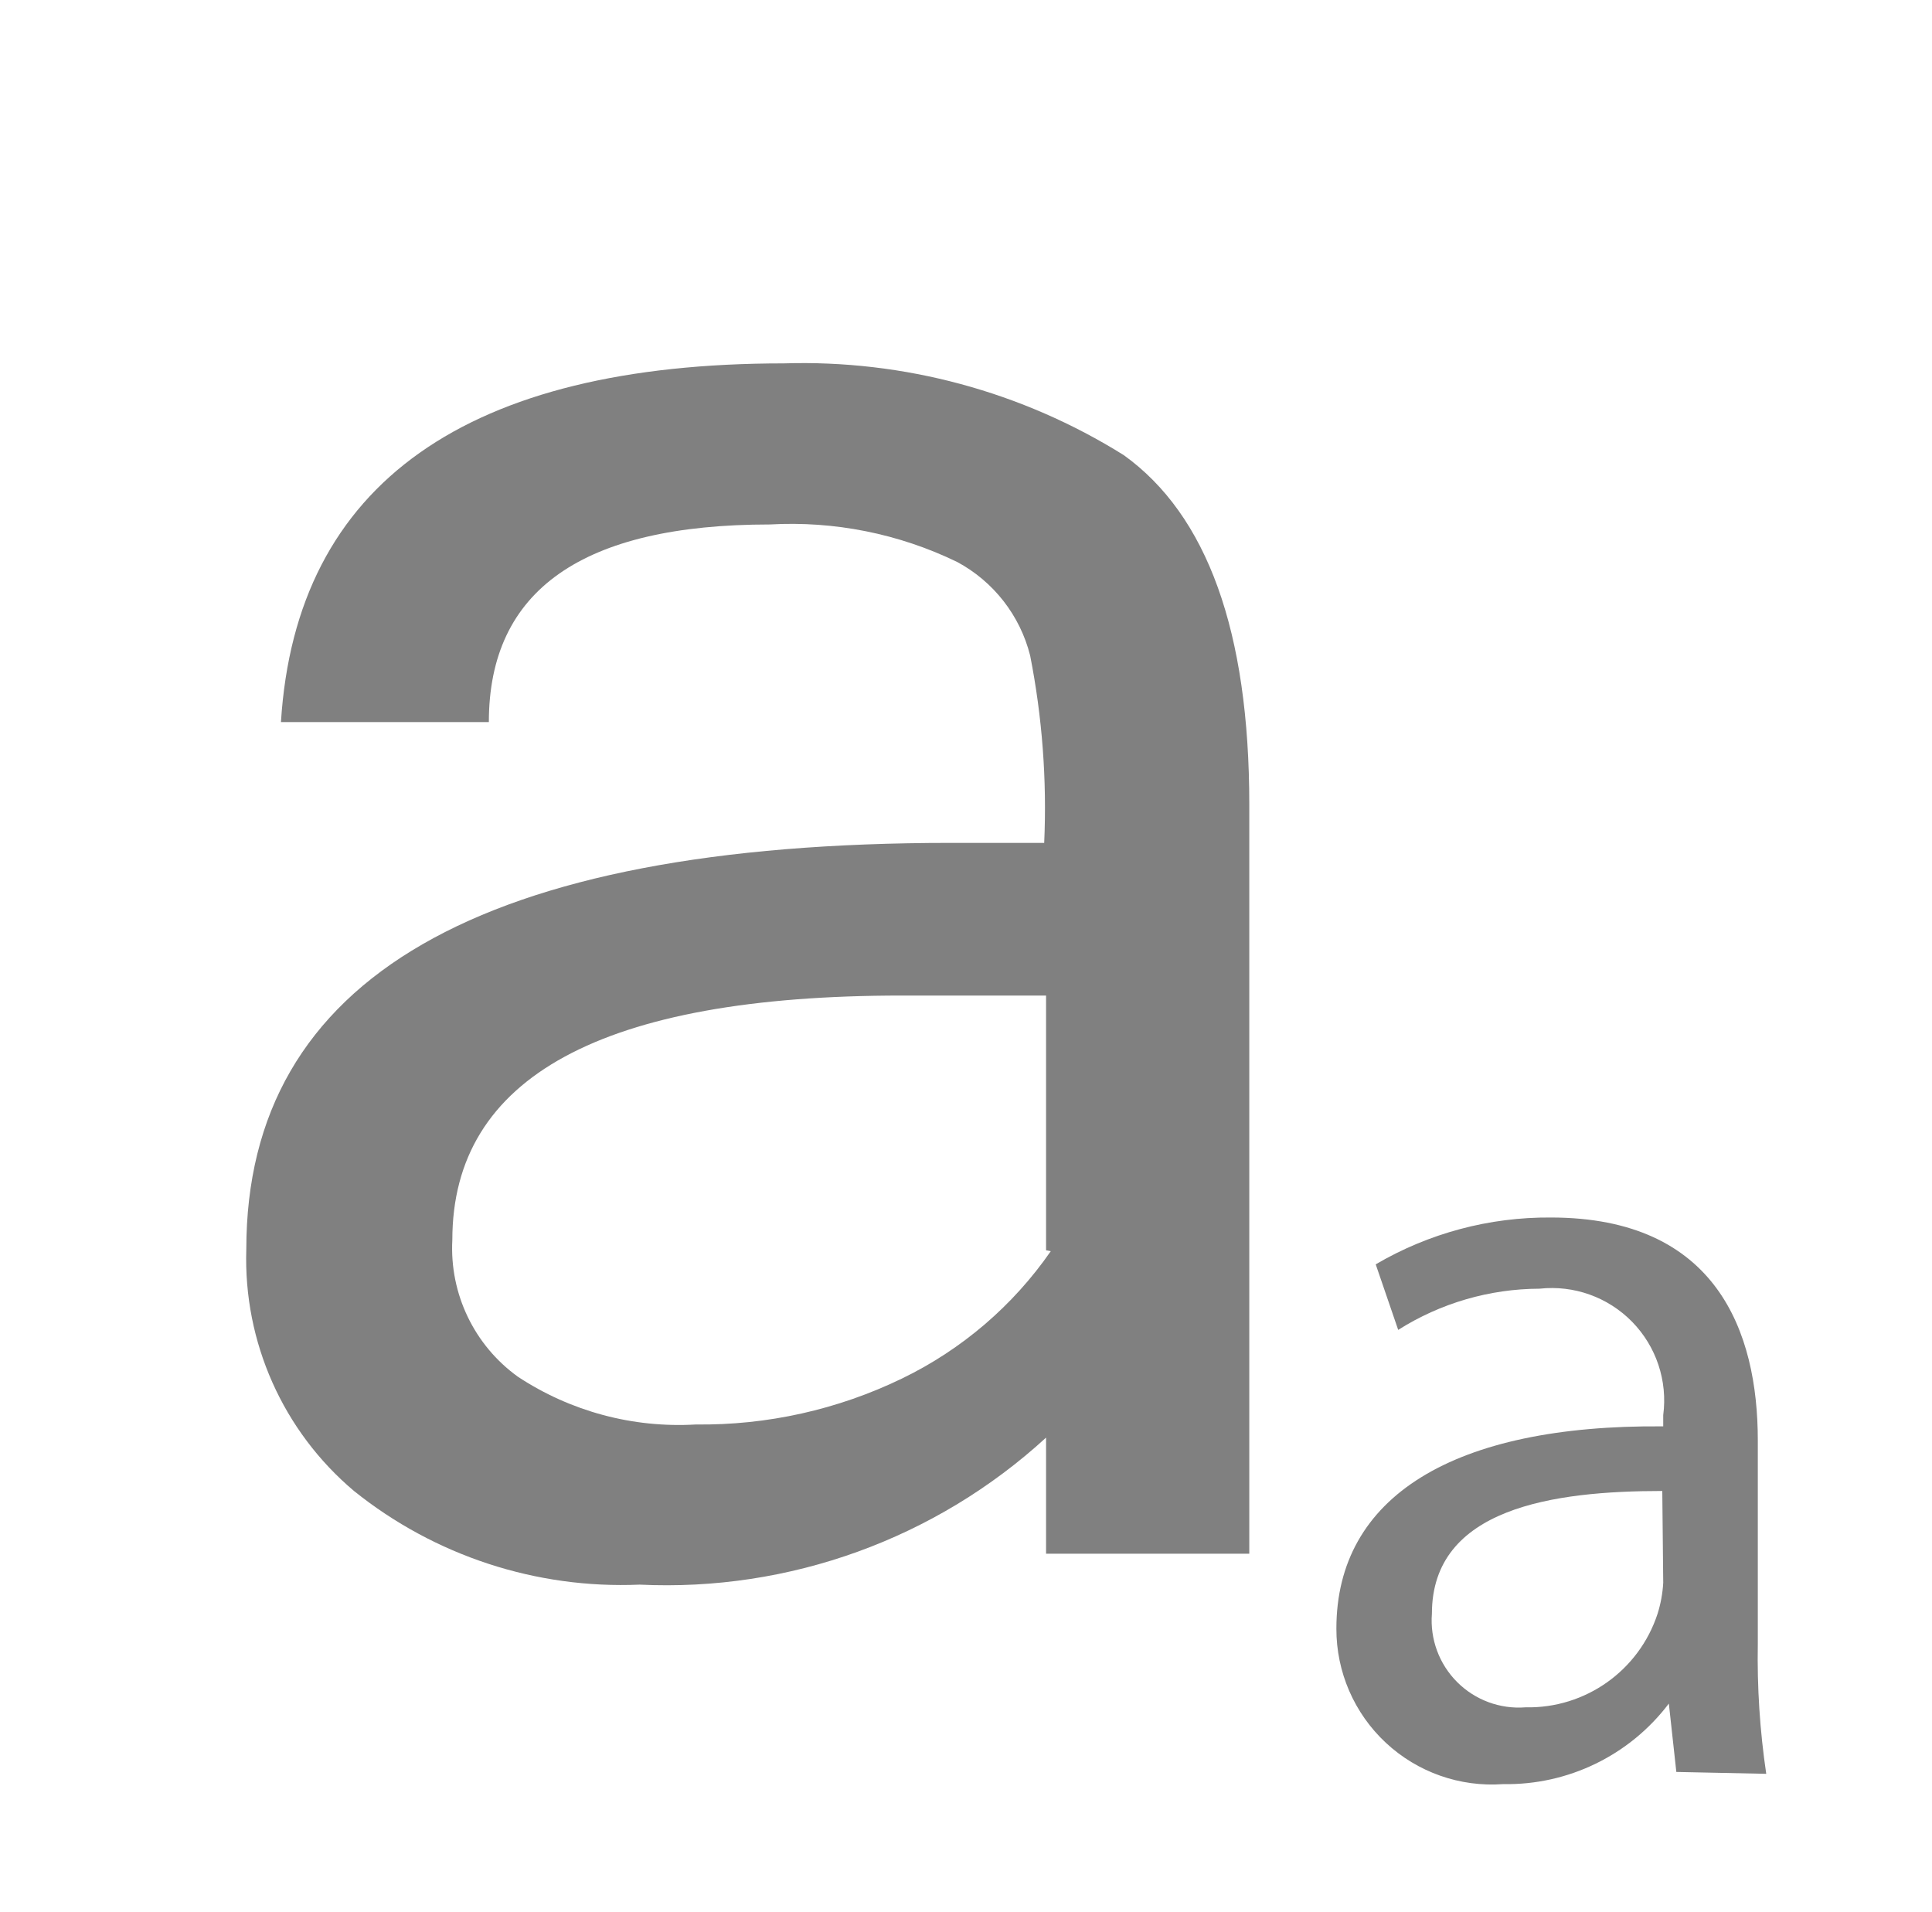
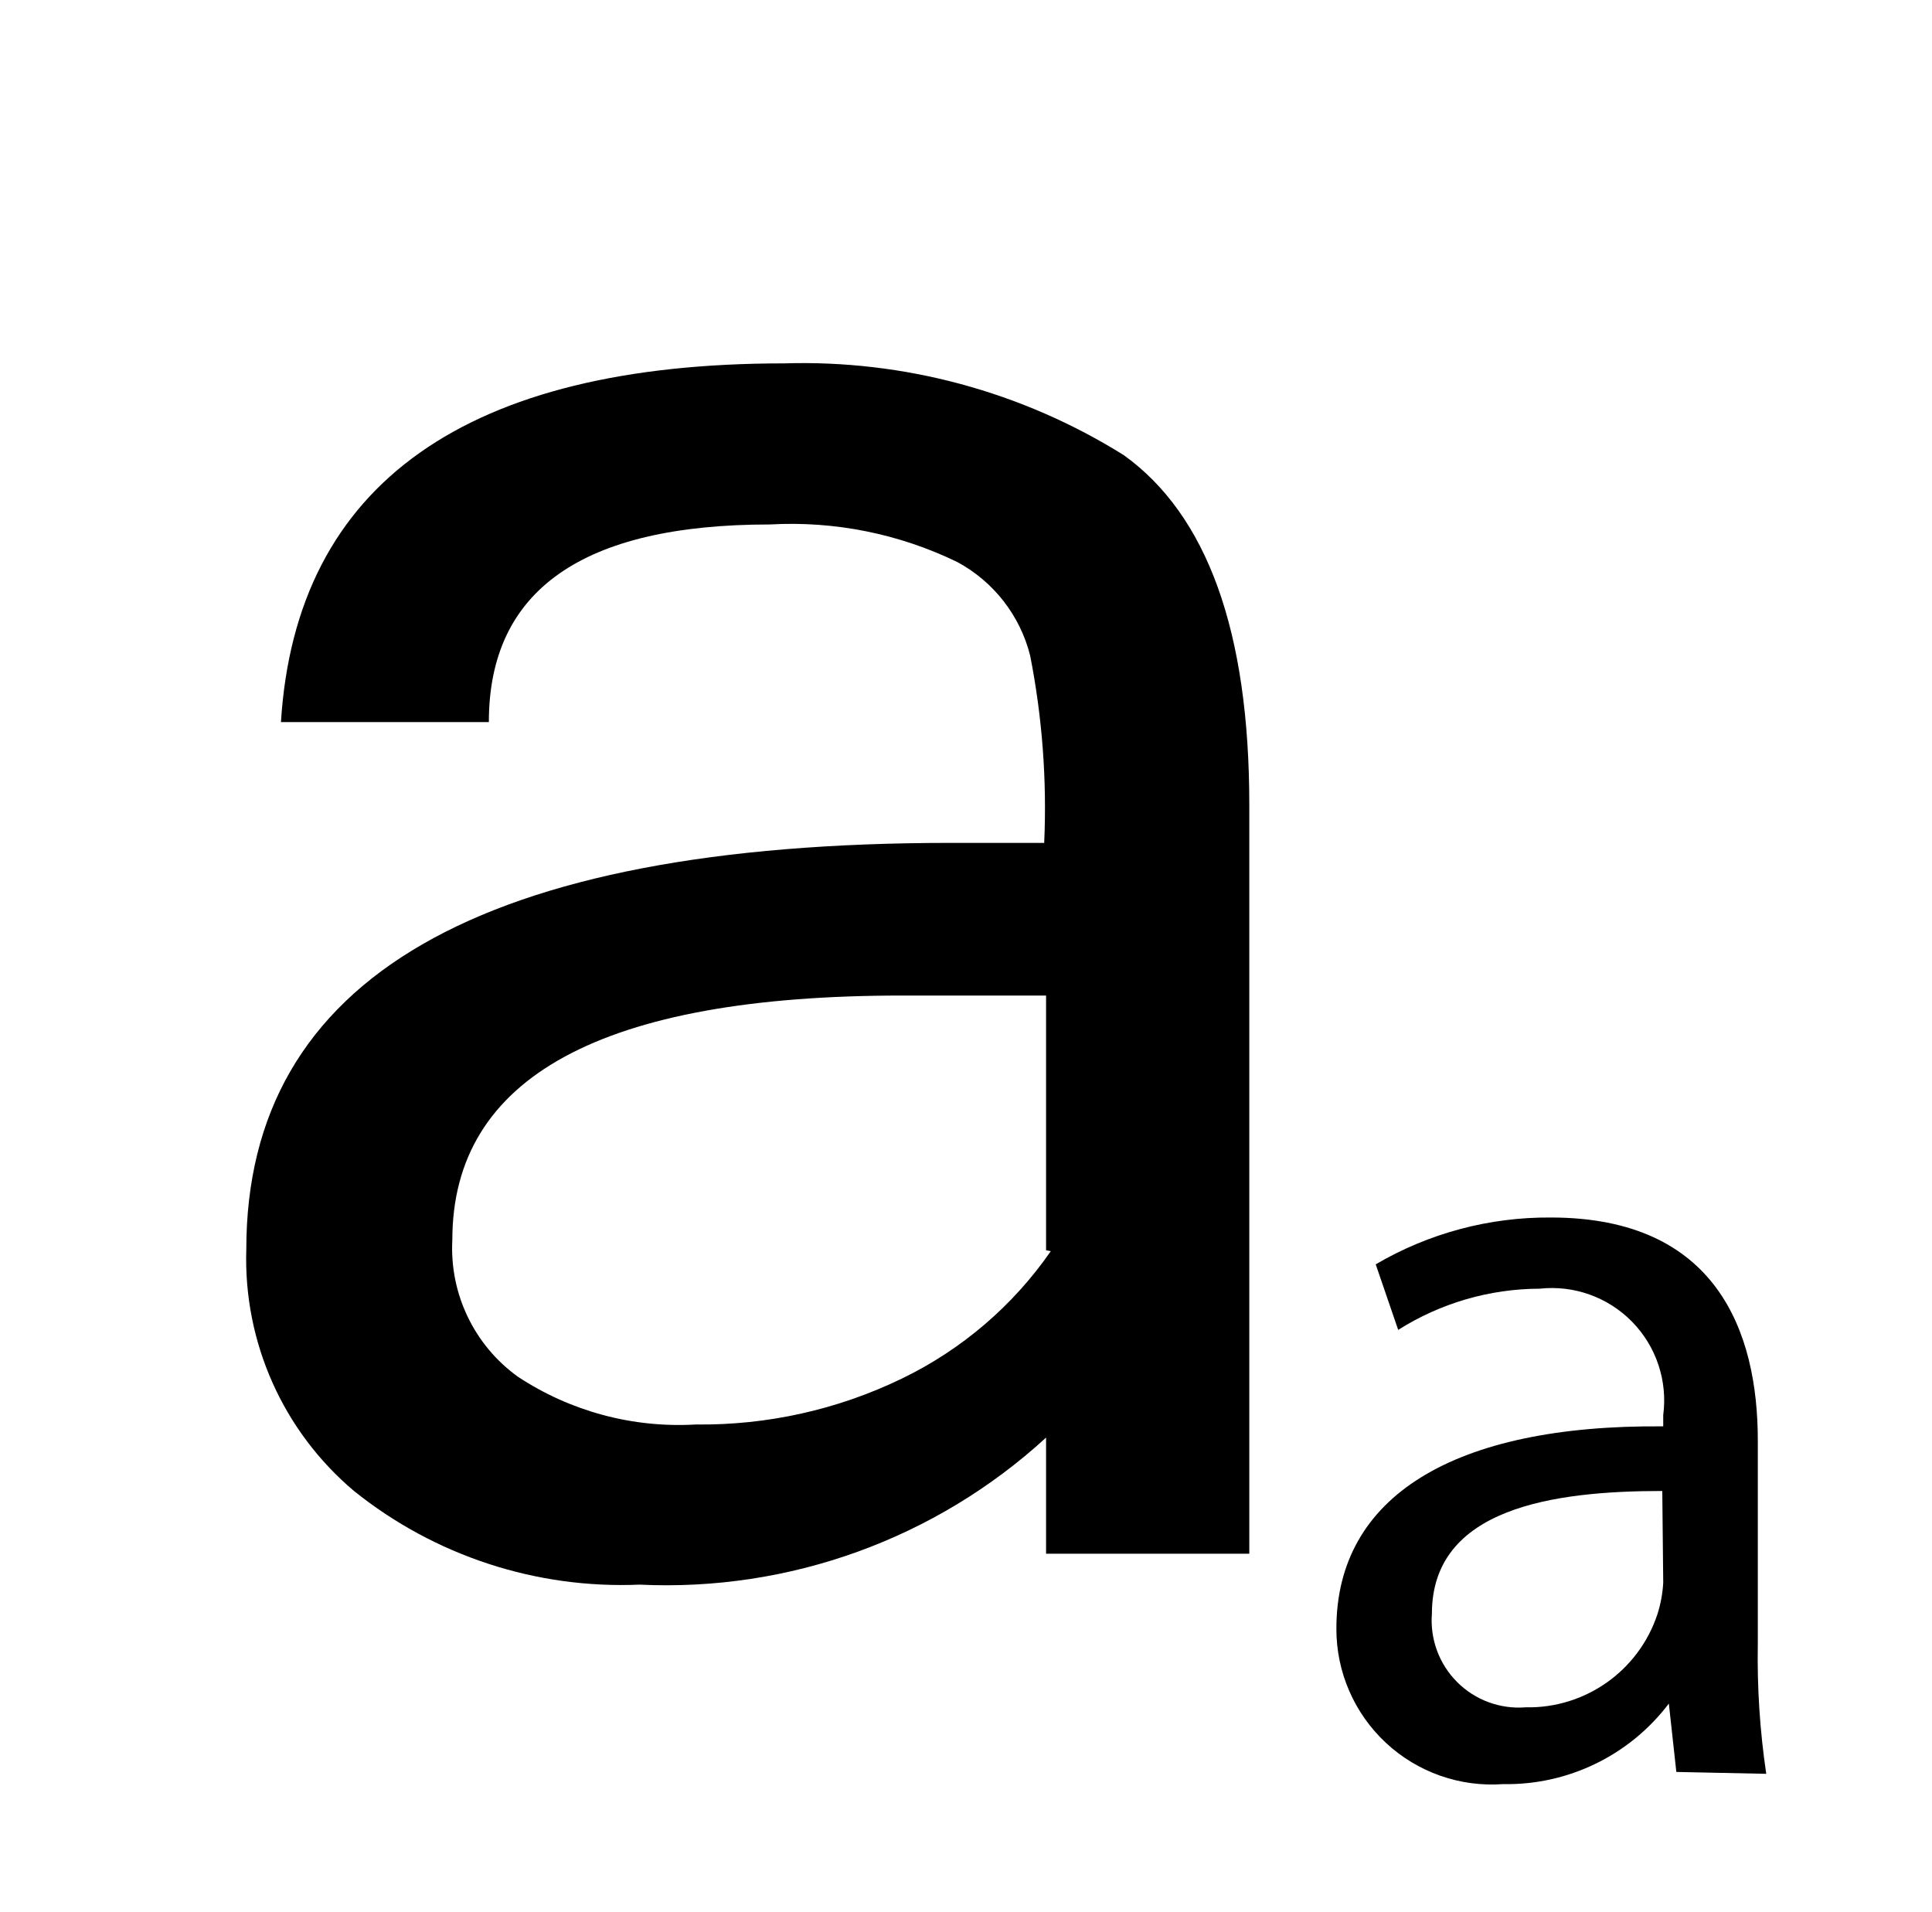
<svg xmlns="http://www.w3.org/2000/svg" id="a8b69f10-77ce-4b43-b7d8-ae8506b13e12" data-name="a01bd558-632b-4e3e-9b5c-1d013edc7060" width="20.63" height="20.41" viewBox="0 0 20.63 20.41">
  <path d="M0,0H18V18H0Z" fill="none" />
  <path d="M2.63,2.41h18v18h-18Z" fill="none" />
-   <path d="M11.17,15.35a6,6,0,0,1-4.34,1.57,4.56,4.56,0,0,1-3.05-1,3.24,3.24,0,0,1-1.15-2.58C2.63,10.44,5.14,9,10.15,9h1A8.42,8.42,0,0,0,11,7a1.57,1.57,0,0,0-.78-1,4.06,4.06,0,0,0-2-.4c-2,0-3,.7-3,2.11H3c.16-2.56,2-3.83,5.37-3.83A6.47,6.47,0,0,1,12,4.86c.89.64,1.34,1.88,1.34,3.73v8H11.17Zm0-2V10.63H9.63q-4.8,0-4.8,2.61a1.69,1.69,0,0,0,.7,1.46,3.12,3.12,0,0,0,1.9.51,4.91,4.91,0,0,0,2.2-.49,4.11,4.11,0,0,0,1.59-1.36Z" fill="gray" style="isolation:isolate" />
+   <path d="M11.17,15.35a6,6,0,0,1-4.34,1.57,4.56,4.56,0,0,1-3.05-1,3.24,3.24,0,0,1-1.15-2.58C2.63,10.44,5.14,9,10.15,9h1A8.42,8.42,0,0,0,11,7a1.57,1.57,0,0,0-.78-1,4.06,4.06,0,0,0-2-.4c-2,0-3,.7-3,2.11H3c.16-2.56,2-3.83,5.37-3.83A6.47,6.47,0,0,1,12,4.86c.89.64,1.34,1.88,1.34,3.73v8H11.17Zm0-2V10.63H9.63q-4.8,0-4.8,2.61a1.69,1.69,0,0,0,.7,1.46,3.12,3.12,0,0,0,1.9.51,4.91,4.91,0,0,0,2.2-.49,4.11,4.11,0,0,0,1.59-1.36Z" style="isolation:isolate" />
  <g style="isolation:isolate">
-     <path d="M17.9,18.92l-.08-.73h0a2.17,2.17,0,0,1-1.77.86,1.66,1.66,0,0,1-1.78-1.66c0-1.41,1.25-2.18,3.49-2.16v-.12a1.2,1.2,0,0,0-1.32-1.35,2.84,2.84,0,0,0-1.51.44l-.24-.7A3.64,3.64,0,0,1,16.56,13c1.77,0,2.21,1.22,2.21,2.38v2.17a8.47,8.47,0,0,0,.09,1.39Zm-.15-3c-1.16,0-2.46.18-2.46,1.31a.93.93,0,0,0,1,1,1.45,1.45,0,0,0,1.41-1,1.36,1.36,0,0,0,.06-.33Z" fill="gray" />
+     <path d="M17.9,18.92l-.08-.73h0a2.17,2.17,0,0,1-1.77.86,1.66,1.66,0,0,1-1.78-1.66c0-1.41,1.25-2.18,3.49-2.16v-.12a1.2,1.2,0,0,0-1.32-1.35,2.84,2.84,0,0,0-1.51.44l-.24-.7A3.64,3.64,0,0,1,16.56,13c1.77,0,2.21,1.22,2.21,2.38v2.17a8.47,8.47,0,0,0,.09,1.39Zm-.15-3c-1.16,0-2.46.18-2.46,1.31a.93.93,0,0,0,1,1,1.45,1.45,0,0,0,1.41-1,1.36,1.36,0,0,0,.06-.33Z" />
  </g>
</svg>
